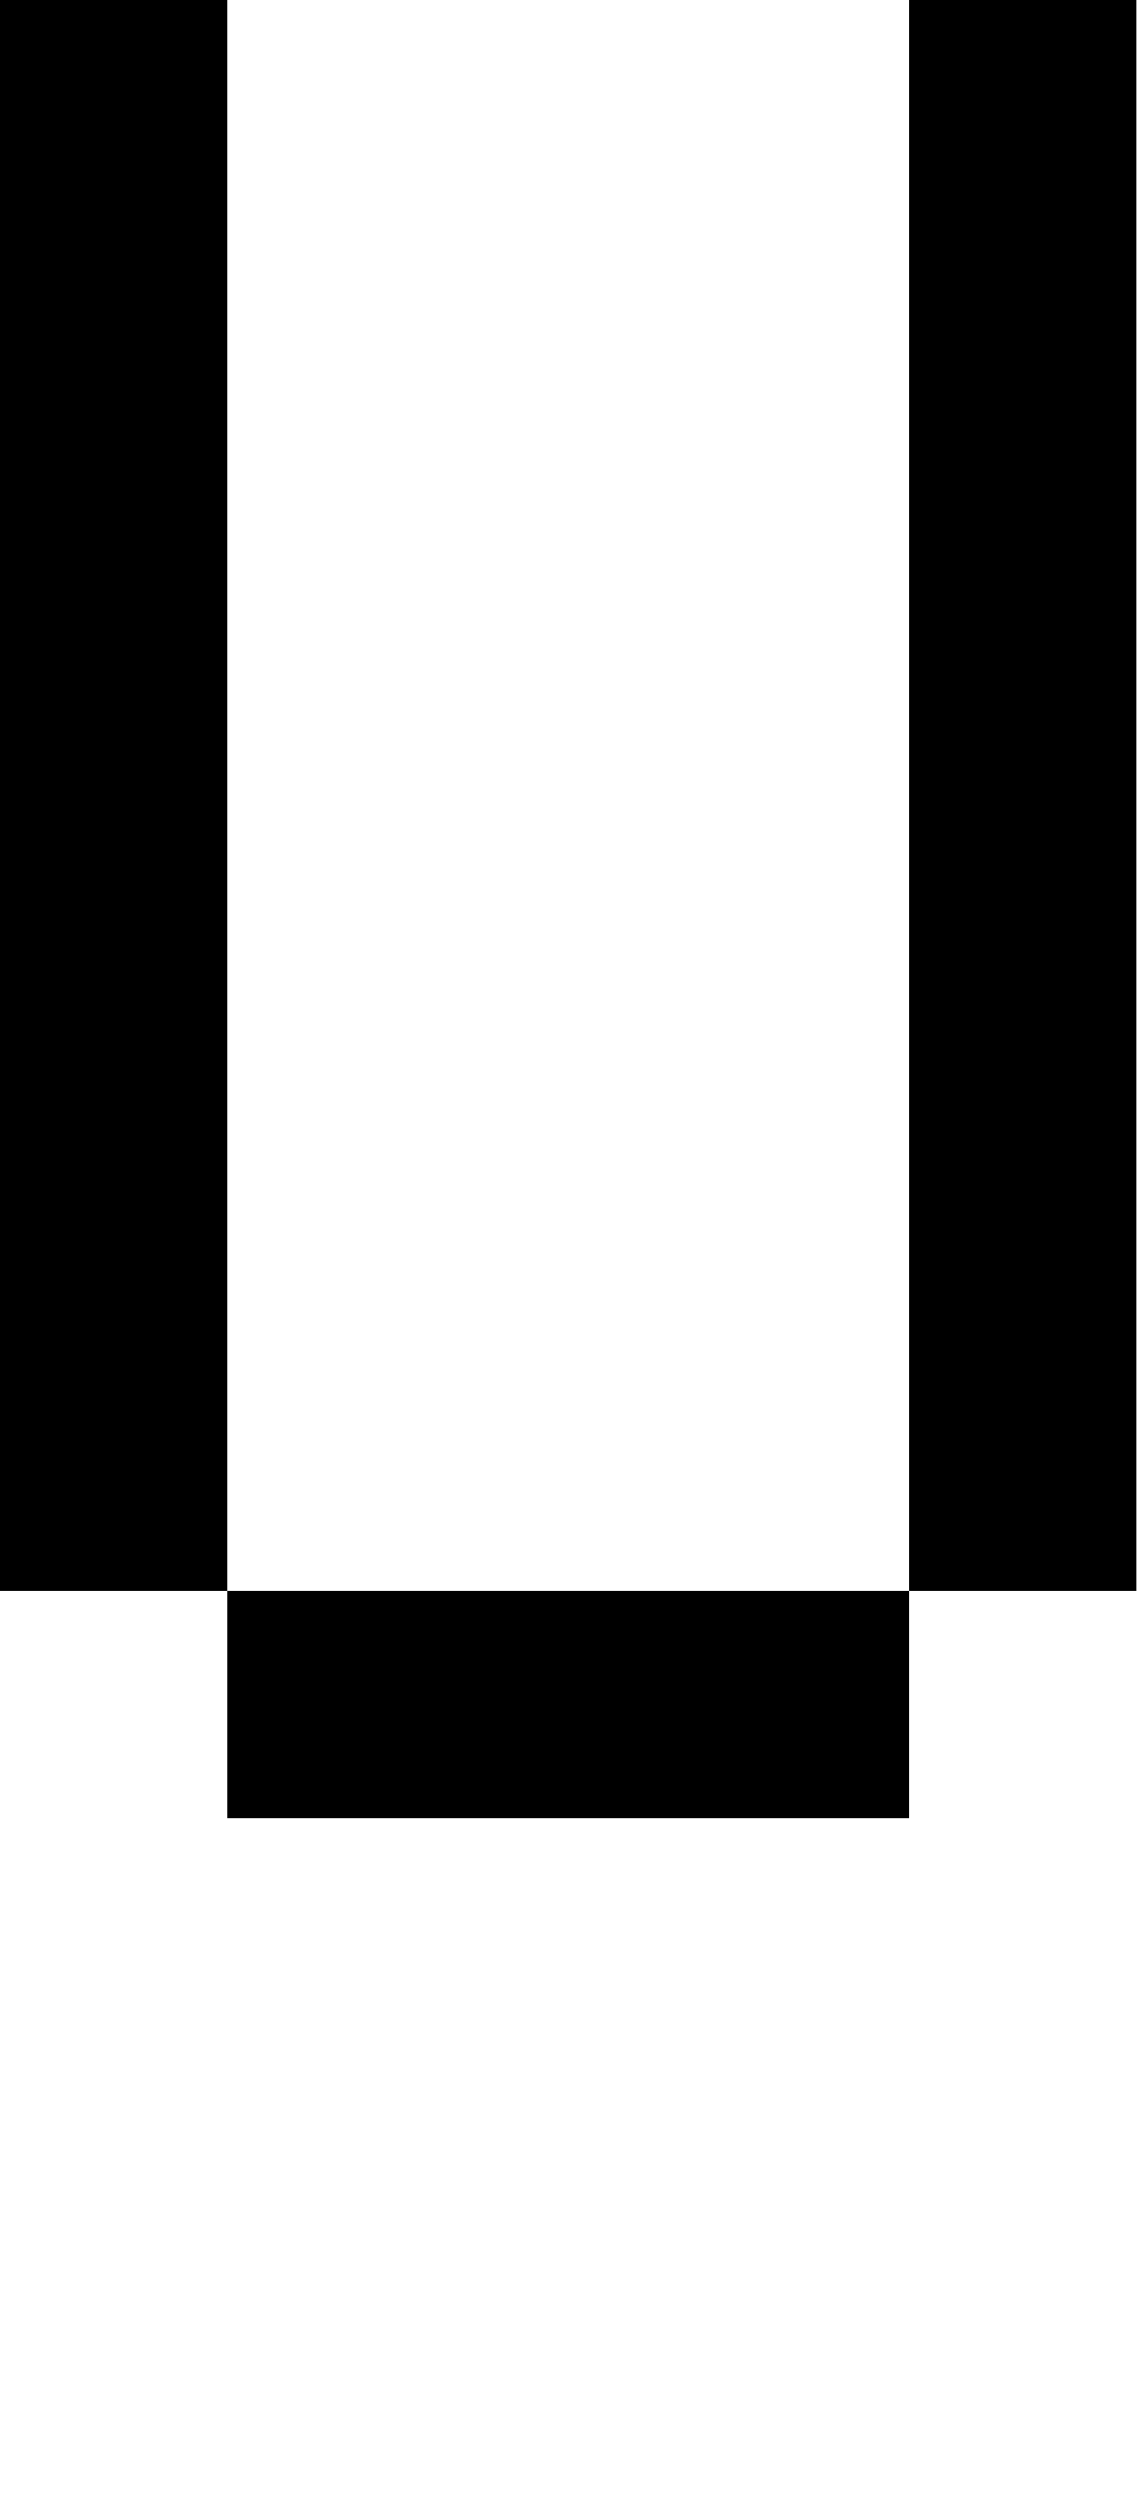
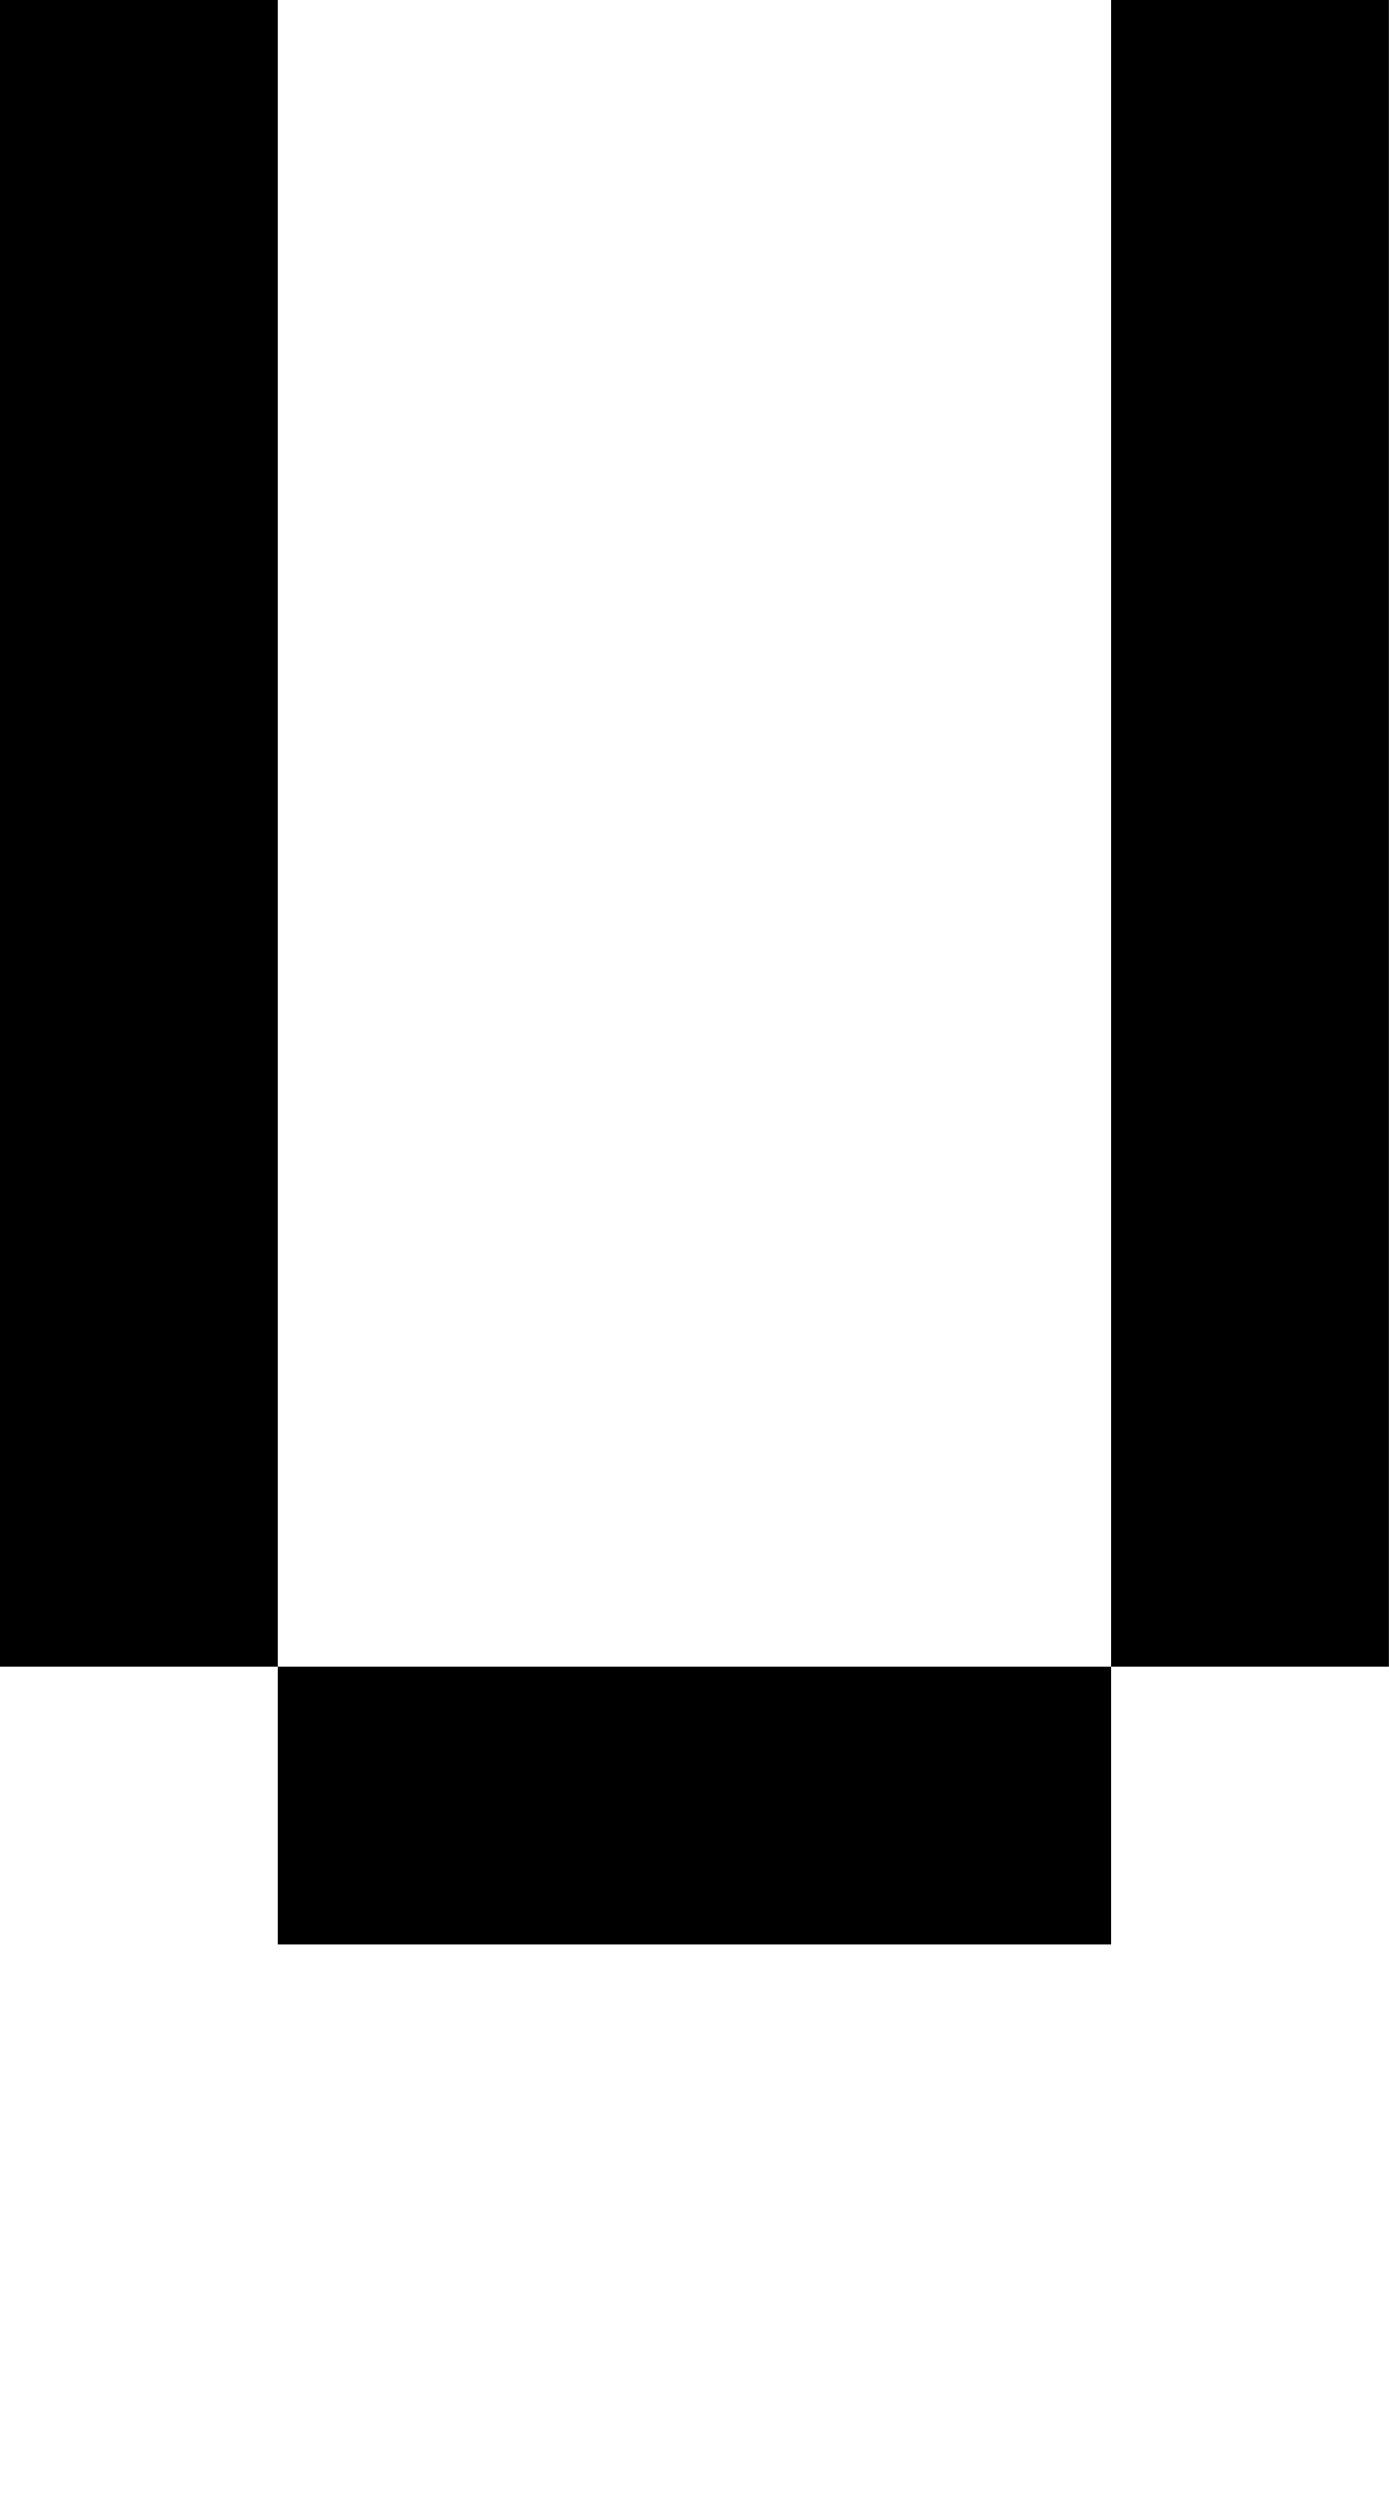
- <svg xmlns="http://www.w3.org/2000/svg" viewBox="0,0,5,11">
-   <path d="       M1,7       L4,7       L4,0       L5,0       L5,7       L4,7       L4,8       L1,8       Z       L0,7       L0,0       L1,0       Z" />
+ <svg xmlns="http://www.w3.org/2000/svg" viewBox="0,0,5,9">
+   <path d="       M1,6       L4,6       L4,0       L5,0       L5,6       L4,6       L4,7       L1,7       Z       L0,6       L0,0       L1,0       Z" />
</svg>
